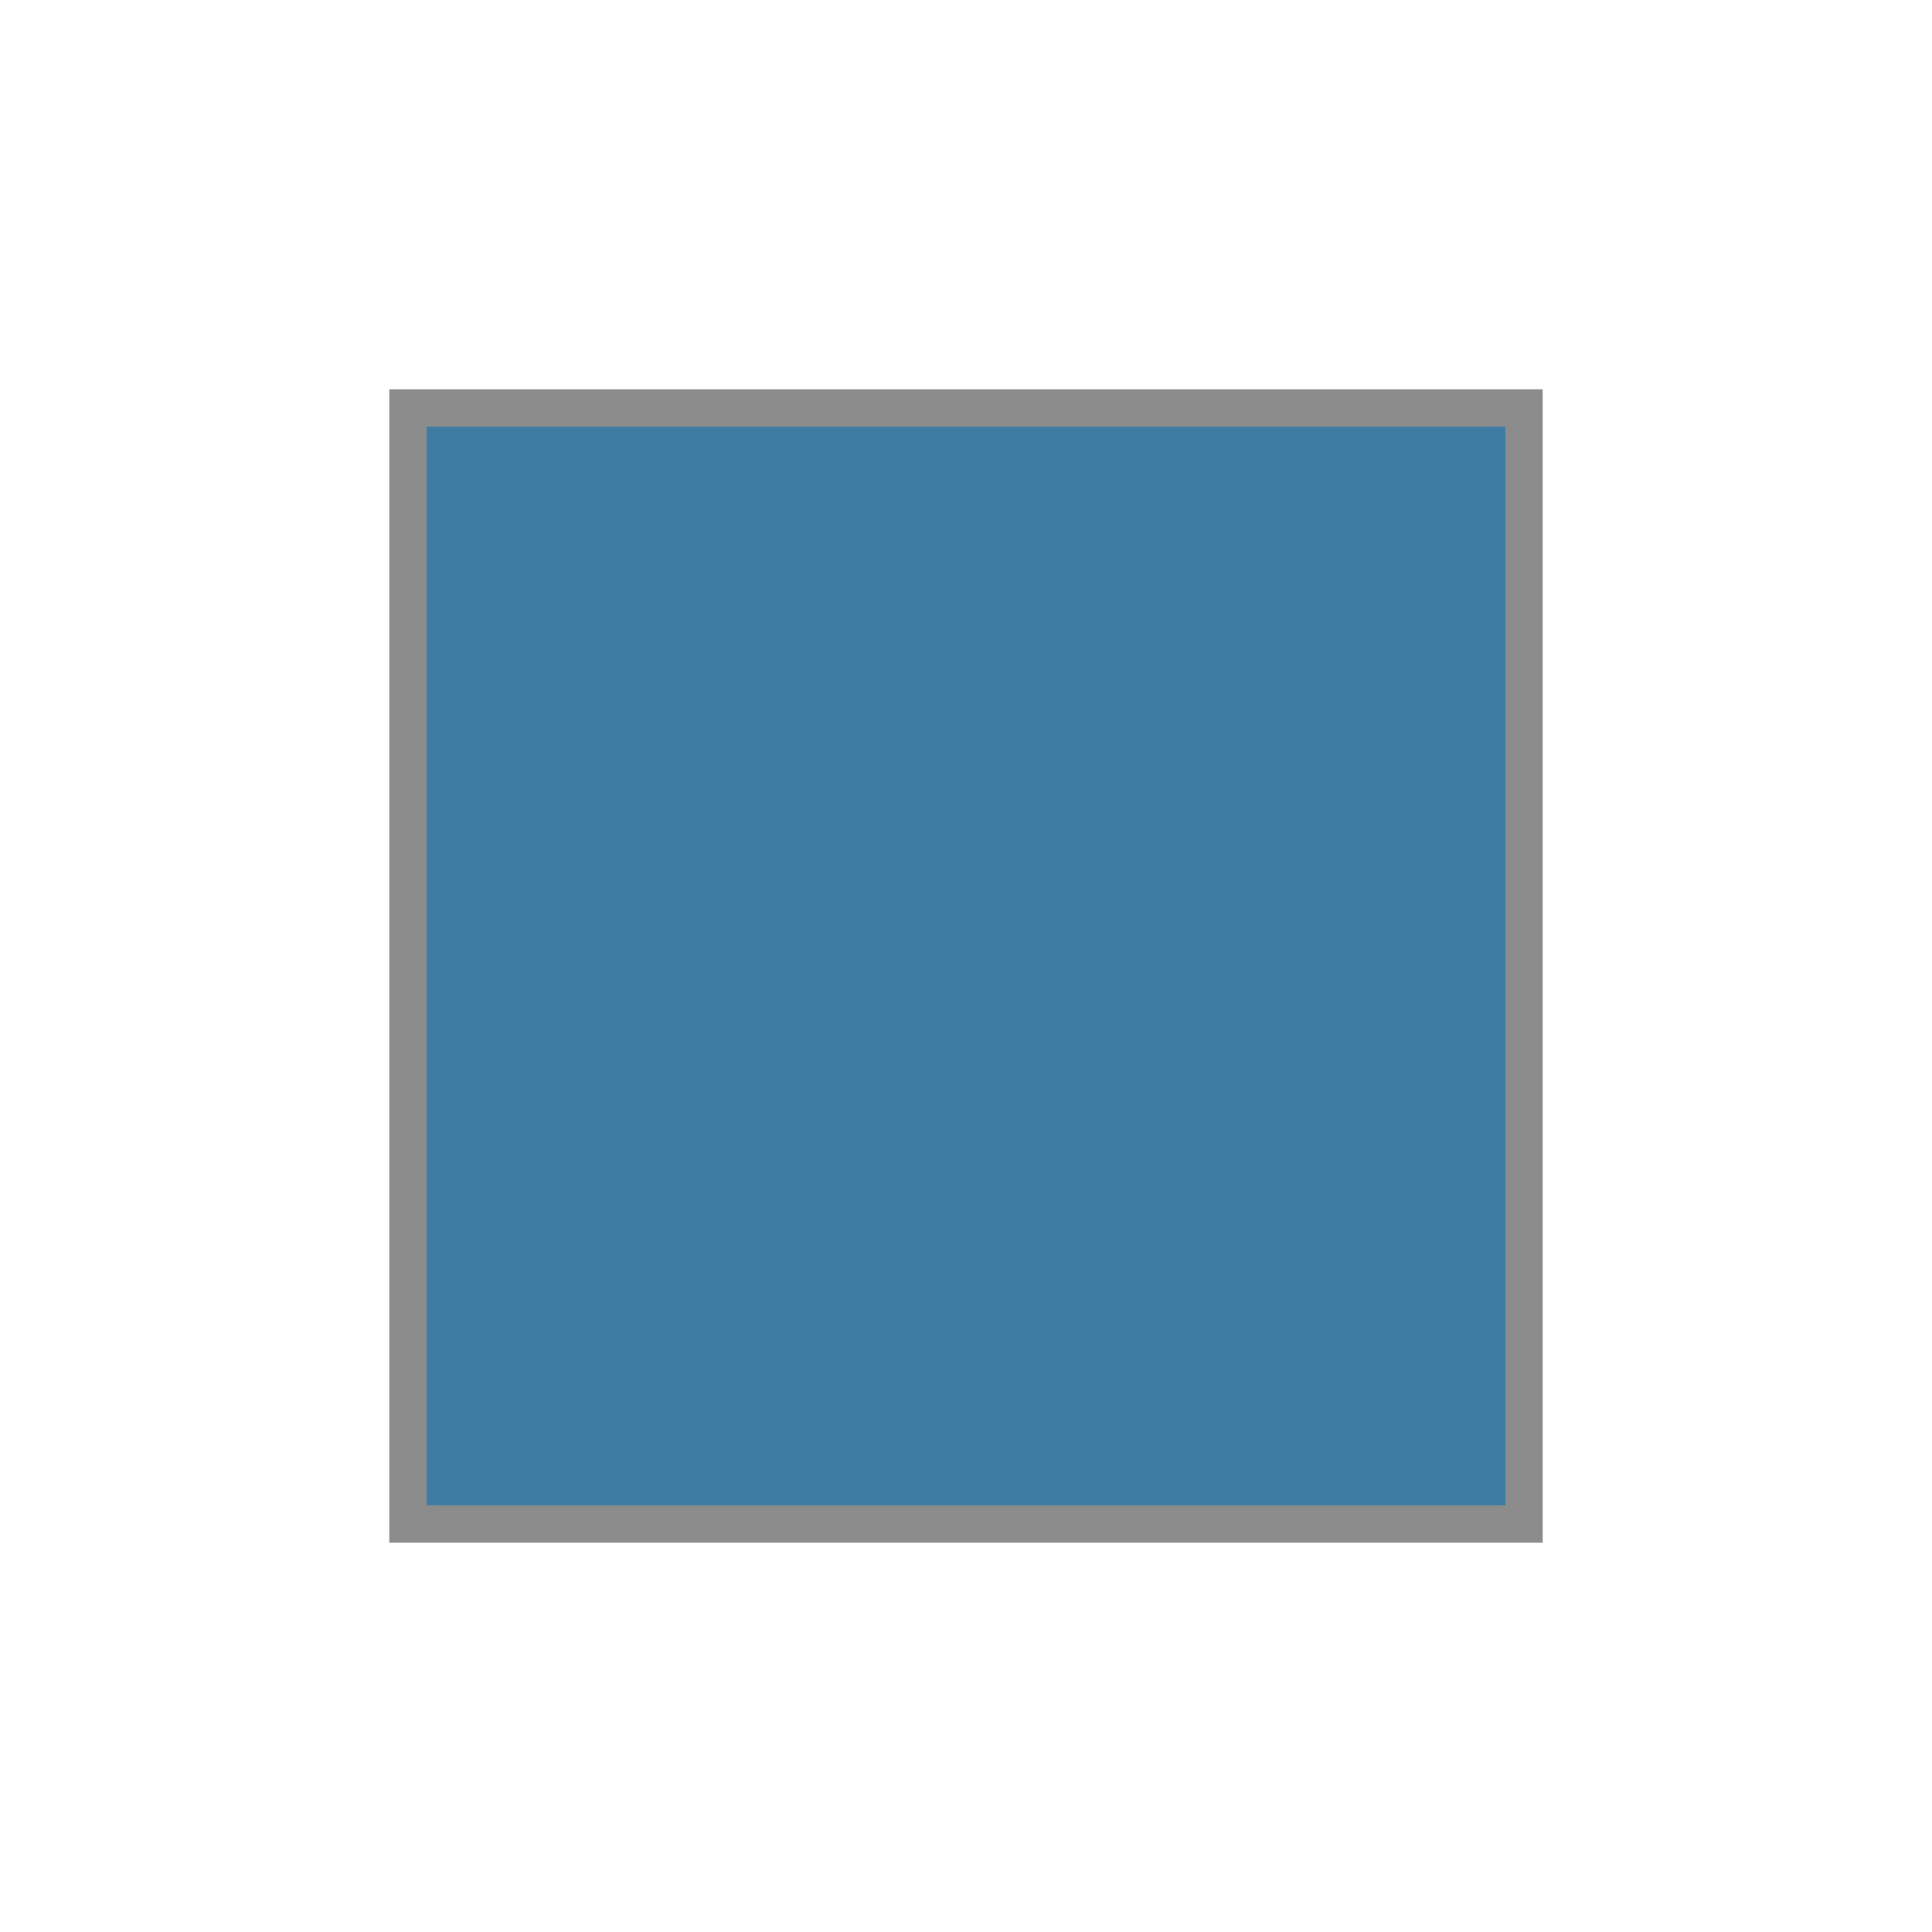
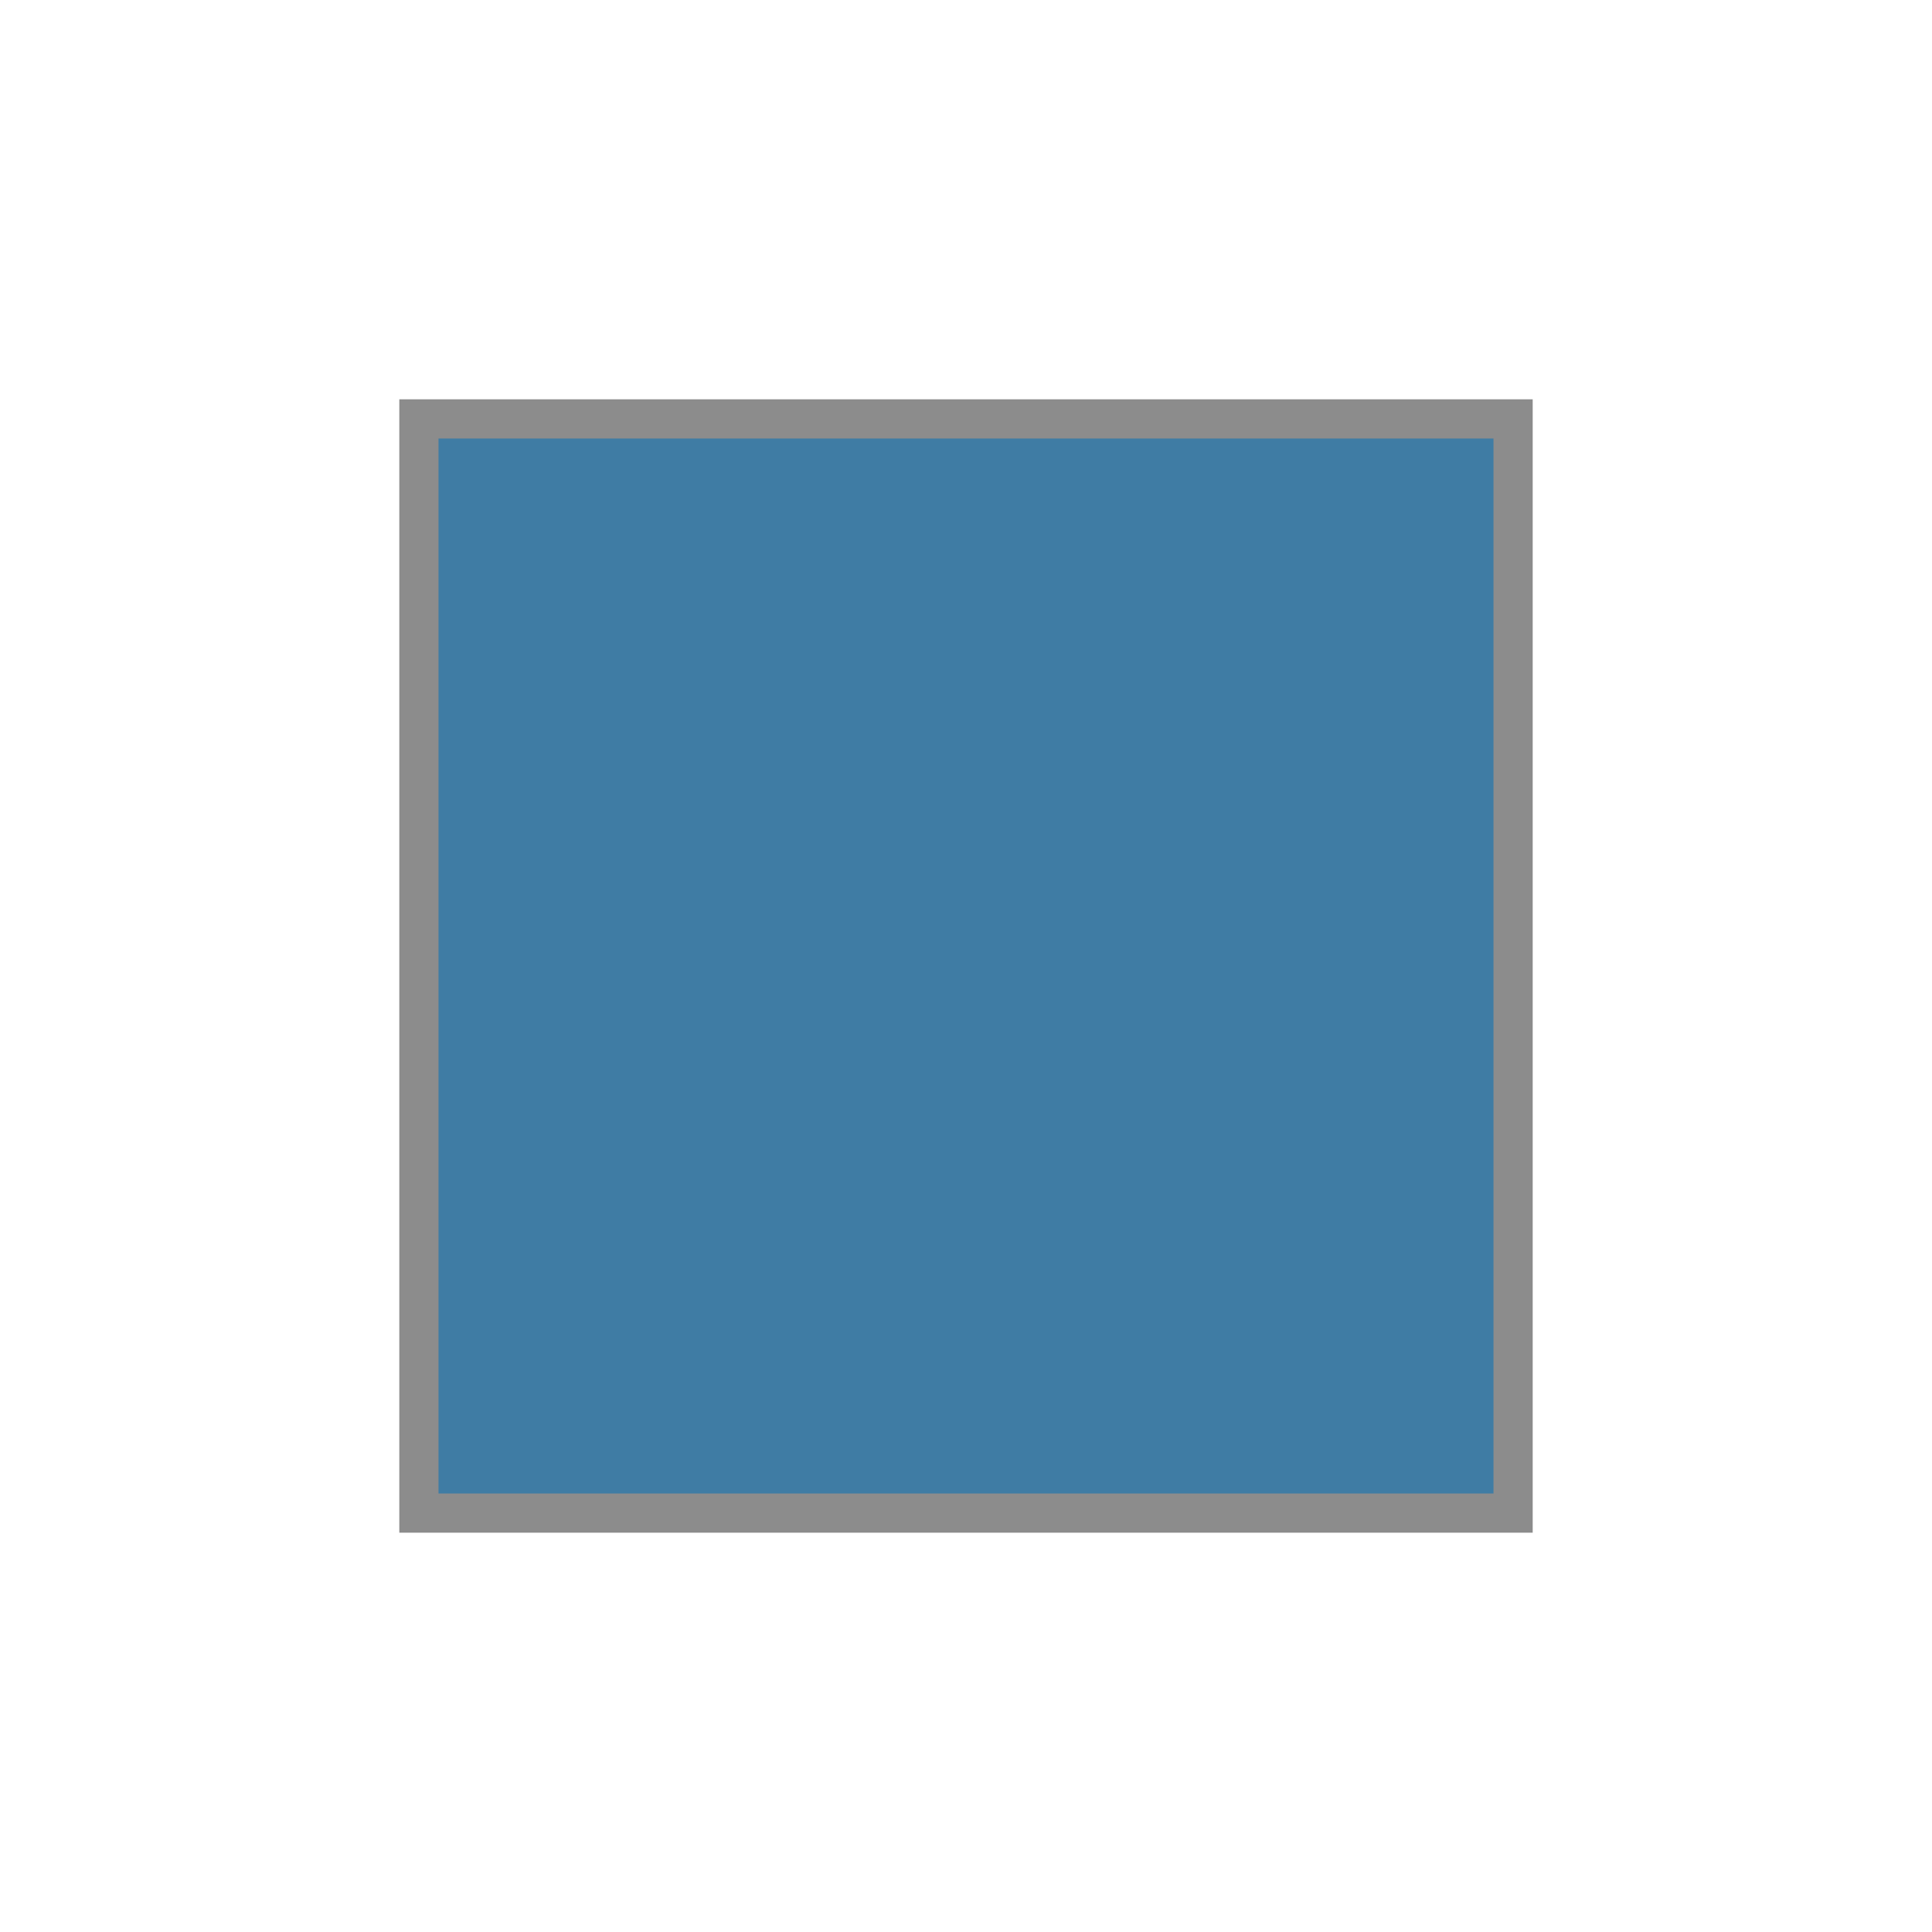
- <svg xmlns="http://www.w3.org/2000/svg" width="20.723pt" height="20.723pt" viewBox="0 0 20.723 20.723" version="1.1">
+ <svg xmlns="http://www.w3.org/2000/svg" width="19.721pt" height="19.721pt" viewBox="0 0 19.721 19.721" version="1.1">
  <defs>
    <style type="text/css">*{stroke-linejoin: round; stroke-linecap: butt}</style>
  </defs>
  <g id="figure_1">
    <g id="patch_1">
-       <path d="M 0 20.723  L 20.723 20.723  L 20.723 0  L 0 0  z " style="fill: #ffffff" />
+       <path d="M 0 19.721  L 19.721 19.721  L 19.721 0  L 0 0  z " style="fill: #ffffff" />
    </g>
    <g id="axes_1">
      <g id="patch_2">
-         <path d="M 4.376 16.347  L 16.347 16.347  L 16.347 4.376  L 4.376 4.376  z " clip-path="url(#p9ba5a93104)" style="fill: #3f7ca4; stroke: #8c8c8c; stroke-width: 0.4; stroke-linejoin: miter" />
+         <path d="M 4.276 15.445  L 15.445 15.445  L 15.445 4.276  L 4.276 4.276  z " clip-path="url(#p74c94afff9)" style="fill: #3f7ca4; stroke: #8c8c8c; stroke-width: 0.4; stroke-linejoin: miter" />
      </g>
    </g>
  </g>
  <defs>
-     <clipPath id="p9ba5a93104">
-       <rect x="2.88" y="2.88" width="14.963" height="14.963" />
+     <clipPath id="p74c94afff9">
+       <rect x="2.88" y="2.88" width="13.961" height="13.961" />
    </clipPath>
  </defs>
</svg>
